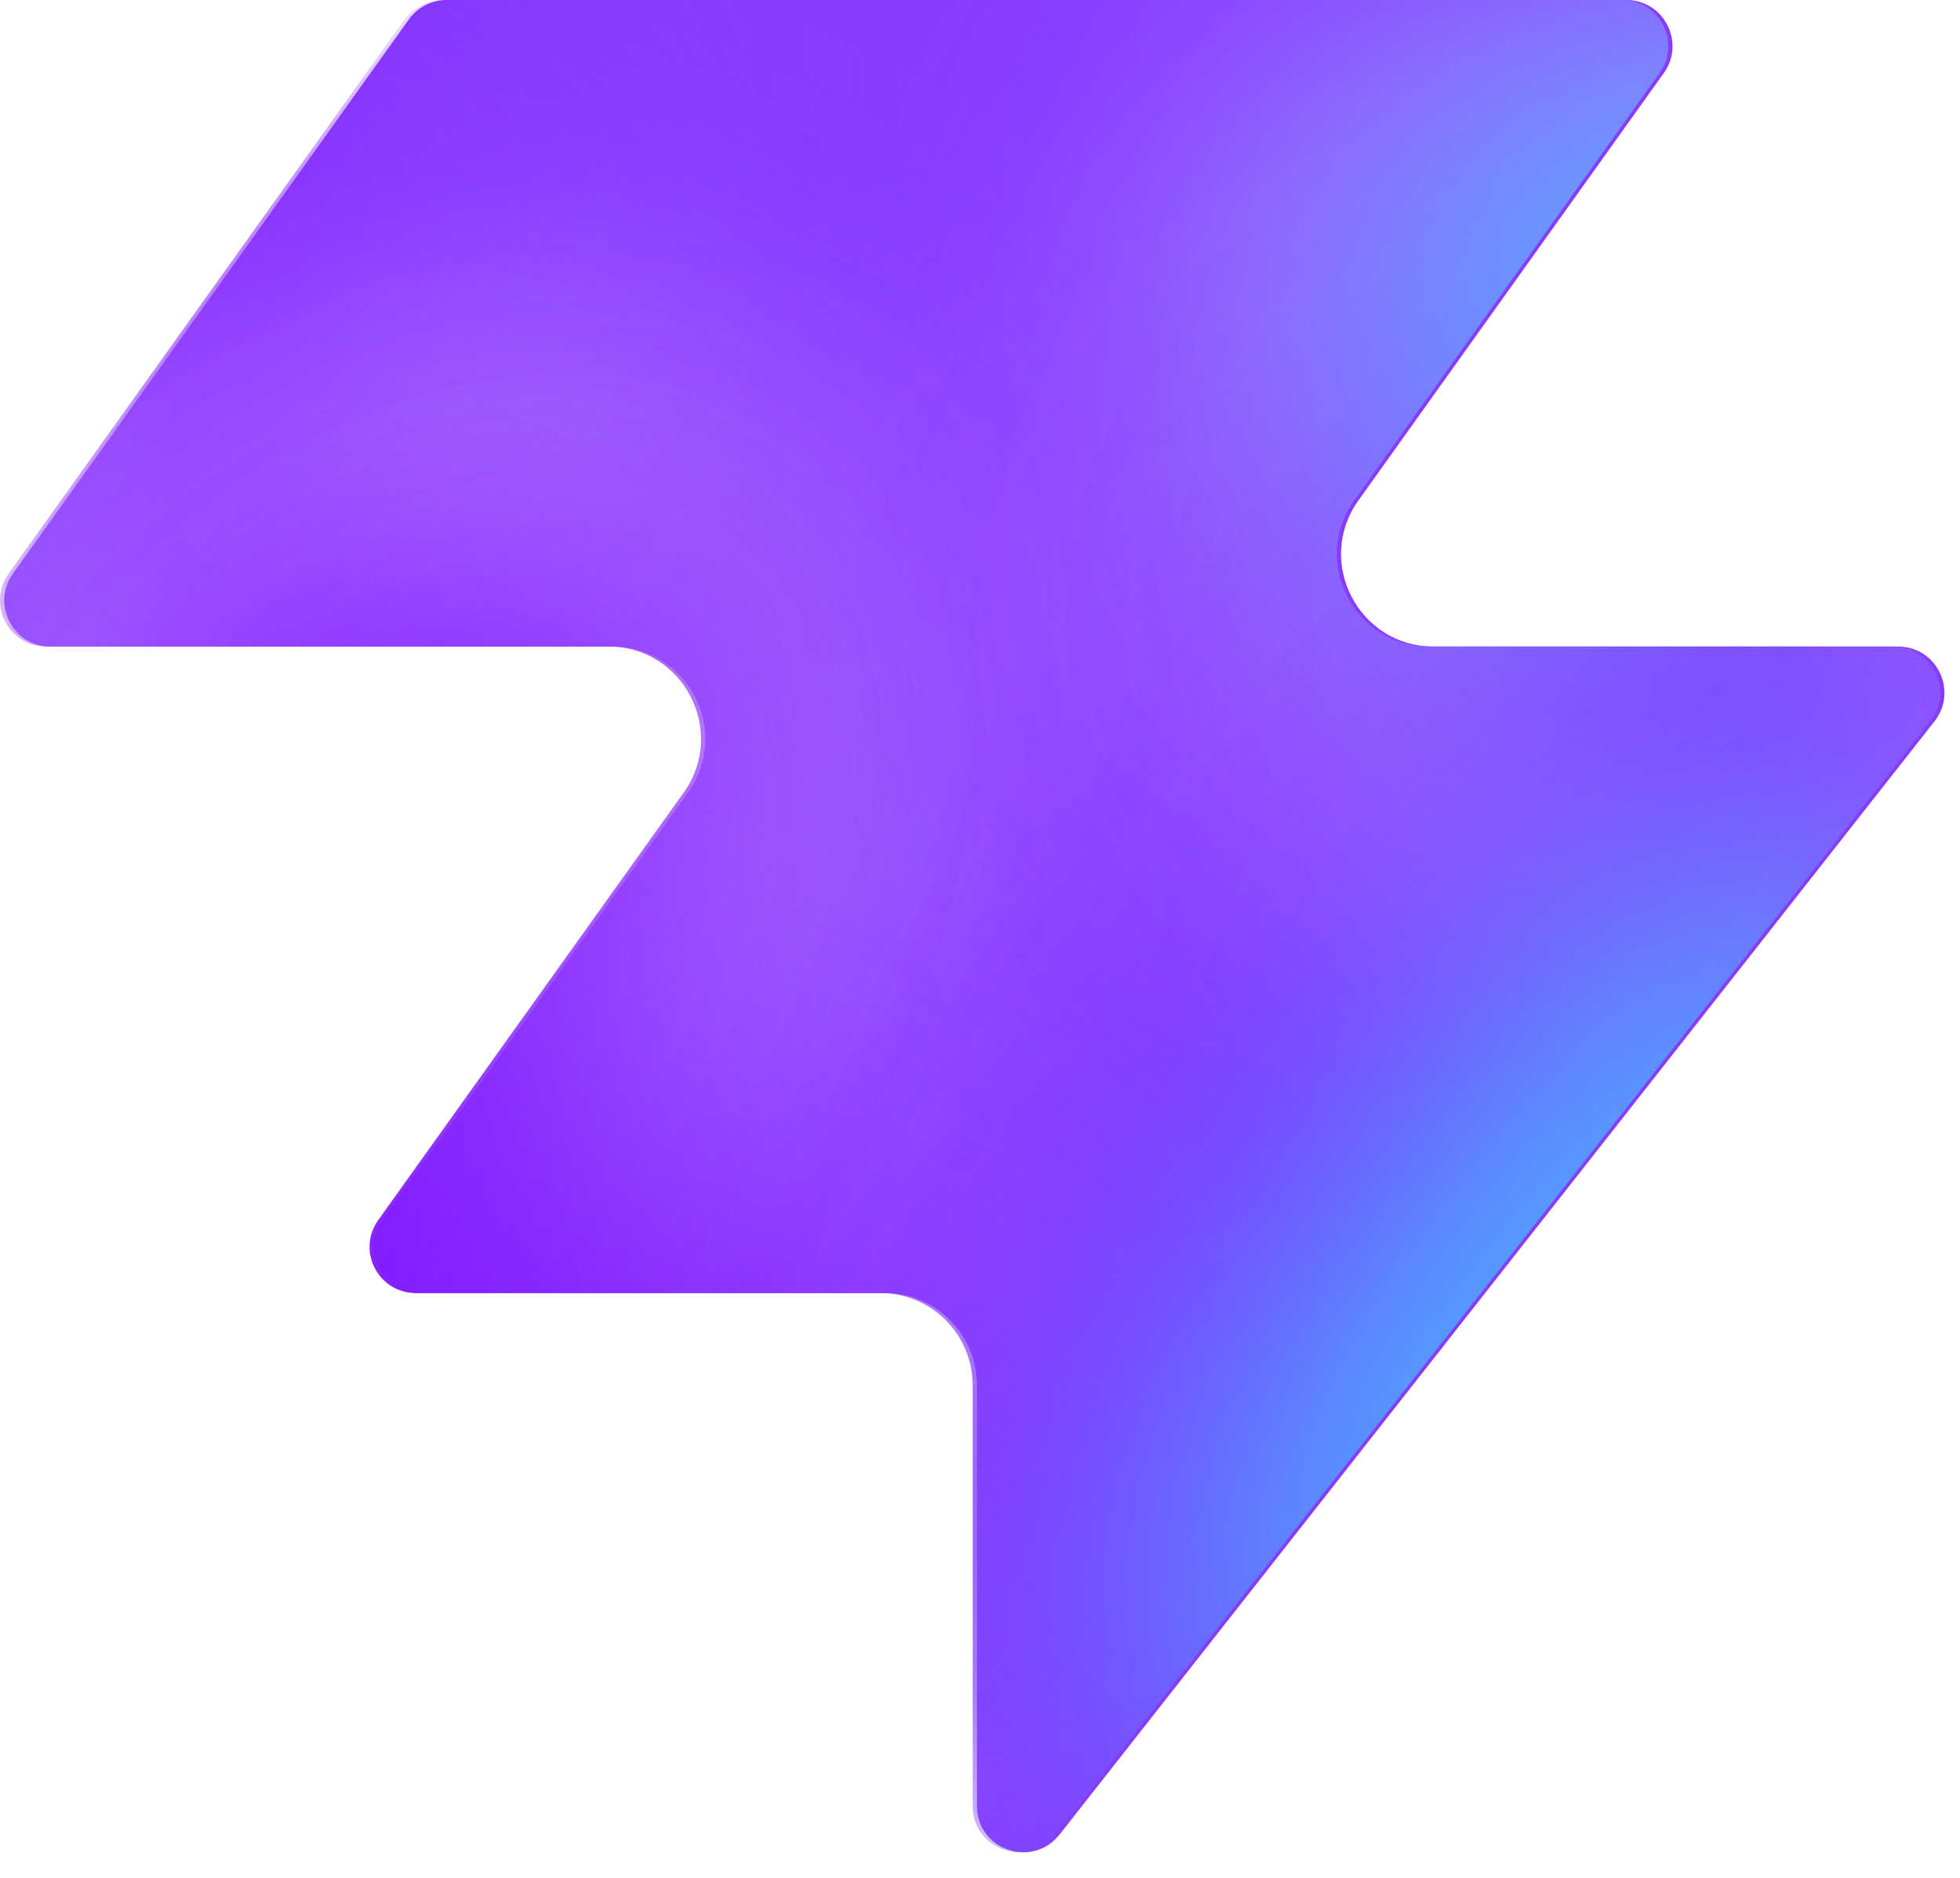
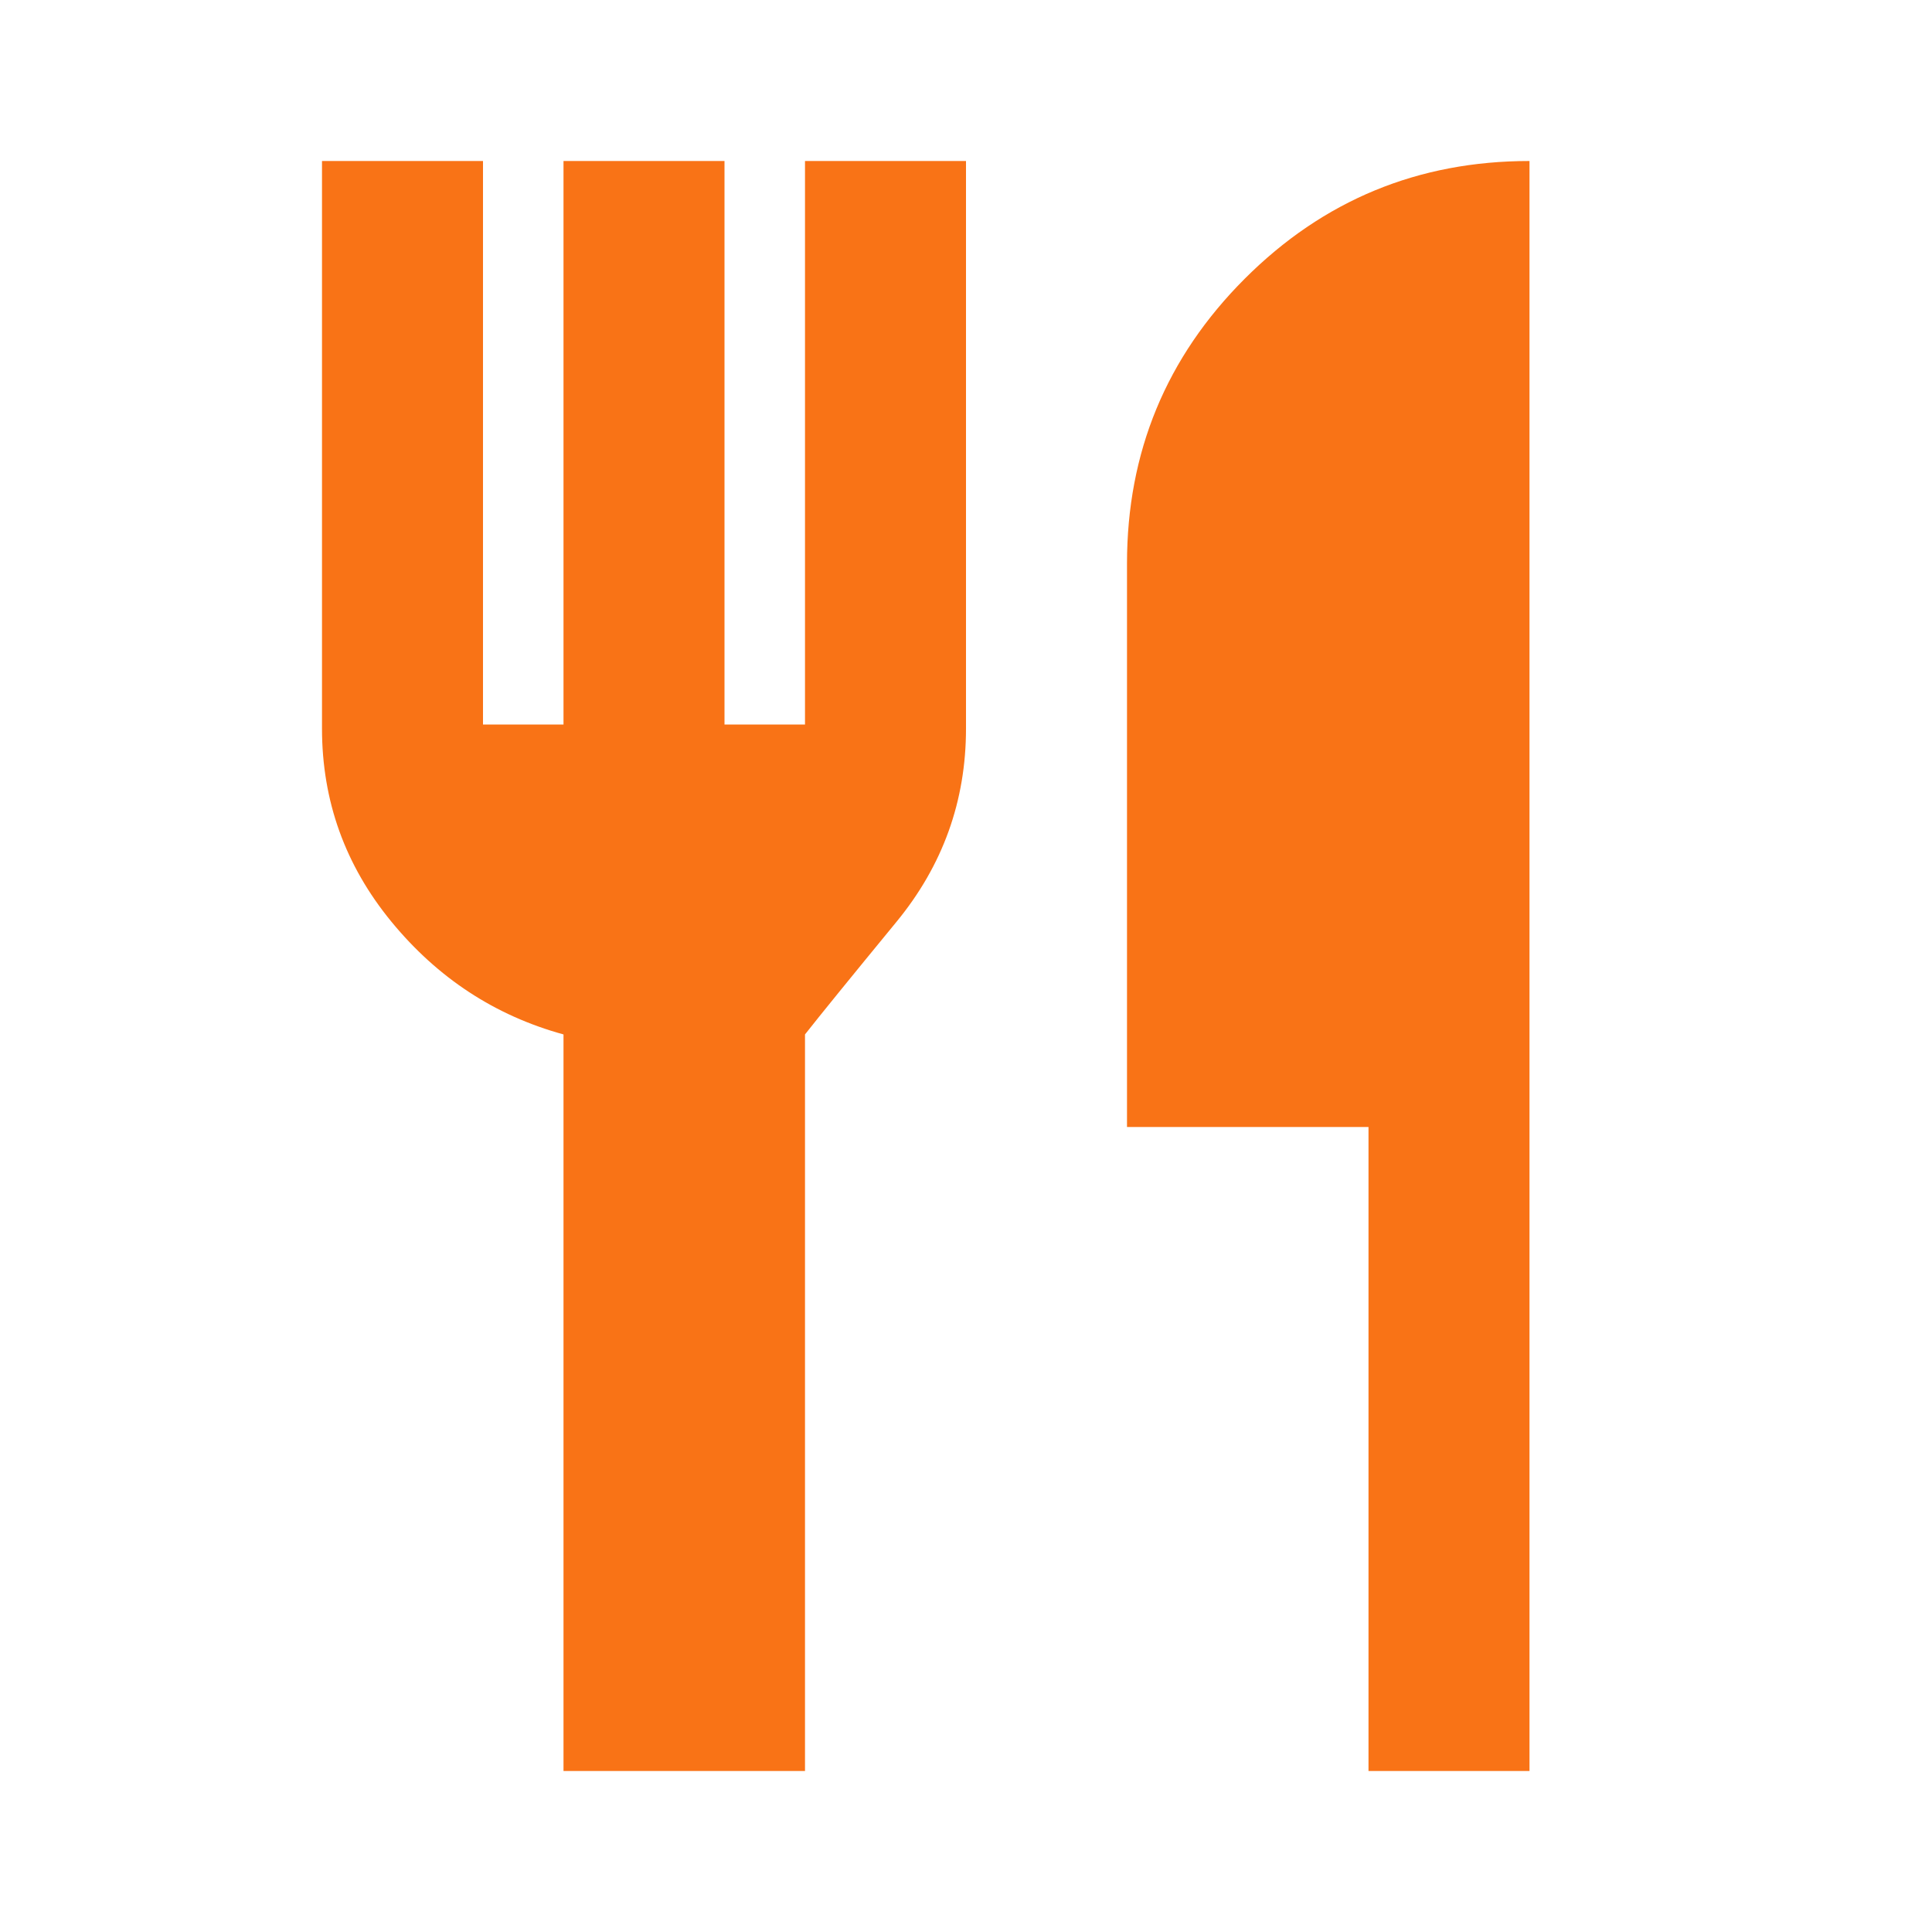
- <svg xmlns="http://www.w3.org/2000/svg" width="48" height="46" fill="none" viewBox="0 0 48 46">
-   <path fill="#863bff" d="M25.946 44.938c-.664.845-2.021.375-2.021-.698V33.937a2.26 2.26 0 0 0-2.262-2.262H10.287c-.92 0-1.456-1.04-.92-1.788l7.48-10.471c1.07-1.497 0-3.578-1.842-3.578H1.237c-.92 0-1.456-1.04-.92-1.788L10.013.474c.214-.297.556-.474.92-.474h28.894c.92 0 1.456 1.04.92 1.788l-7.48 10.471c-1.07 1.498 0 3.579 1.842 3.579h11.377c.943 0 1.473 1.088.89 1.83L25.947 44.94z" style="fill:#863bff;fill:color(display-p3 .525 .23 1);fill-opacity:1" />
-   <mask id="a" width="48" height="46" x="0" y="0" maskUnits="userSpaceOnUse" style="mask-type:alpha">
-     <path fill="#000" d="M25.842 44.938c-.664.844-2.021.375-2.021-.698V33.937a2.26 2.26 0 0 0-2.262-2.262H10.183c-.92 0-1.456-1.04-.92-1.788l7.48-10.471c1.07-1.498 0-3.579-1.842-3.579H1.133c-.92 0-1.456-1.04-.92-1.787L9.91.473c.214-.297.556-.474.92-.474h28.894c.92 0 1.456 1.04.92 1.788l-7.48 10.471c-1.07 1.498 0 3.578 1.842 3.578h11.377c.943 0 1.473 1.088.89 1.832L25.843 44.94z" style="fill:#000;fill-opacity:1" />
-   </mask>
-   <g mask="url(#a)">
-     <g filter="url(#b)">
-       <ellipse cx="5.508" cy="14.704" fill="#ede6ff" rx="5.508" ry="14.704" style="fill:#ede6ff;fill:color(display-p3 .927 .903 1);fill-opacity:1" transform="matrix(.00324 1 1 -.00324 -4.47 31.516)" />
-     </g>
-     <g filter="url(#c)">
-       <ellipse cx="10.399" cy="29.851" fill="#ede6ff" rx="10.399" ry="29.851" style="fill:#ede6ff;fill:color(display-p3 .927 .903 1);fill-opacity:1" transform="matrix(.00324 1 1 -.00324 -39.328 7.883)" />
-     </g>
-     <g filter="url(#d)">
-       <ellipse cx="5.508" cy="30.487" fill="#7e14ff" rx="5.508" ry="30.487" style="fill:#7e14ff;fill:color(display-p3 .492 .077 1);fill-opacity:1" transform="rotate(89.814 -25.913 -14.639)scale(1 -1)" />
-     </g>
-     <g filter="url(#e)">
-       <ellipse cx="5.508" cy="30.599" fill="#7e14ff" rx="5.508" ry="30.599" style="fill:#7e14ff;fill:color(display-p3 .492 .077 1);fill-opacity:1" transform="rotate(89.814 -32.644 -3.334)scale(1 -1)" />
-     </g>
-     <g filter="url(#f)">
-       <ellipse cx="5.508" cy="30.599" fill="#7e14ff" rx="5.508" ry="30.599" style="fill:#7e14ff;fill:color(display-p3 .492 .077 1);fill-opacity:1" transform="matrix(.00324 1 1 -.00324 -34.34 30.47)" />
-     </g>
-     <g filter="url(#g)">
-       <ellipse cx="14.072" cy="22.078" fill="#ede6ff" rx="14.072" ry="22.078" style="fill:#ede6ff;fill:color(display-p3 .927 .903 1);fill-opacity:1" transform="rotate(93.35 24.506 48.493)scale(-1 1)" />
-     </g>
-     <g filter="url(#h)">
-       <ellipse cx="3.47" cy="21.501" fill="#7e14ff" rx="3.47" ry="21.501" style="fill:#7e14ff;fill:color(display-p3 .492 .077 1);fill-opacity:1" transform="rotate(89.009 28.708 47.59)scale(-1 1)" />
-     </g>
-     <g filter="url(#i)">
-       <ellipse cx="3.47" cy="21.501" fill="#7e14ff" rx="3.47" ry="21.501" style="fill:#7e14ff;fill:color(display-p3 .492 .077 1);fill-opacity:1" transform="rotate(89.009 28.708 47.59)scale(-1 1)" />
-     </g>
-     <g filter="url(#j)">
-       <ellipse cx=".387" cy="8.972" fill="#7e14ff" rx="4.407" ry="29.108" style="fill:#7e14ff;fill:color(display-p3 .492 .077 1);fill-opacity:1" transform="rotate(39.51 .387 8.972)" />
-     </g>
-     <g filter="url(#k)">
-       <ellipse cx="47.523" cy="-6.092" fill="#7e14ff" rx="4.407" ry="29.108" style="fill:#7e14ff;fill:color(display-p3 .492 .077 1);fill-opacity:1" transform="rotate(37.892 47.523 -6.092)" />
-     </g>
-     <g filter="url(#l)">
-       <ellipse cx="41.412" cy="6.333" fill="#47bfff" rx="5.971" ry="9.665" style="fill:#47bfff;fill:color(display-p3 .28 .748 1);fill-opacity:1" transform="rotate(37.892 41.412 6.333)" />
-     </g>
-     <g filter="url(#m)">
-       <ellipse cx="-1.879" cy="38.332" fill="#7e14ff" rx="4.407" ry="29.108" style="fill:#7e14ff;fill:color(display-p3 .492 .077 1);fill-opacity:1" transform="rotate(37.892 -1.88 38.332)" />
-     </g>
-     <g filter="url(#n)">
-       <ellipse cx="-1.879" cy="38.332" fill="#7e14ff" rx="4.407" ry="29.108" style="fill:#7e14ff;fill:color(display-p3 .492 .077 1);fill-opacity:1" transform="rotate(37.892 -1.88 38.332)" />
-     </g>
-     <g filter="url(#o)">
-       <ellipse cx="35.651" cy="29.907" fill="#7e14ff" rx="4.407" ry="29.108" style="fill:#7e14ff;fill:color(display-p3 .492 .077 1);fill-opacity:1" transform="rotate(37.892 35.651 29.907)" />
-     </g>
-     <g filter="url(#p)">
-       <ellipse cx="38.418" cy="32.4" fill="#47bfff" rx="5.971" ry="15.297" style="fill:#47bfff;fill:color(display-p3 .28 .748 1);fill-opacity:1" transform="rotate(37.892 38.418 32.4)" />
-     </g>
-   </g>
-   <defs>
-     <filter id="b" width="60.045" height="41.654" x="-19.77" y="16.149" color-interpolation-filters="sRGB" filterUnits="userSpaceOnUse">
-       <feFlood flood-opacity="0" result="BackgroundImageFix" />
-       <feBlend in="SourceGraphic" in2="BackgroundImageFix" result="shape" />
-       <feGaussianBlur result="effect1_foregroundBlur_2002_17158" stdDeviation="7.659" />
-     </filter>
-     <filter id="c" width="90.34" height="51.437" x="-54.613" y="-7.533" color-interpolation-filters="sRGB" filterUnits="userSpaceOnUse">
-       <feFlood flood-opacity="0" result="BackgroundImageFix" />
-       <feBlend in="SourceGraphic" in2="BackgroundImageFix" result="shape" />
-       <feGaussianBlur result="effect1_foregroundBlur_2002_17158" stdDeviation="7.659" />
-     </filter>
-     <filter id="d" width="79.355" height="29.4" x="-49.64" y="2.03" color-interpolation-filters="sRGB" filterUnits="userSpaceOnUse">
-       <feFlood flood-opacity="0" result="BackgroundImageFix" />
-       <feBlend in="SourceGraphic" in2="BackgroundImageFix" result="shape" />
-       <feGaussianBlur result="effect1_foregroundBlur_2002_17158" stdDeviation="4.596" />
-     </filter>
-     <filter id="e" width="79.579" height="29.4" x="-45.045" y="20.029" color-interpolation-filters="sRGB" filterUnits="userSpaceOnUse">
-       <feFlood flood-opacity="0" result="BackgroundImageFix" />
-       <feBlend in="SourceGraphic" in2="BackgroundImageFix" result="shape" />
-       <feGaussianBlur result="effect1_foregroundBlur_2002_17158" stdDeviation="4.596" />
-     </filter>
-     <filter id="f" width="79.579" height="29.4" x="-43.513" y="21.178" color-interpolation-filters="sRGB" filterUnits="userSpaceOnUse">
-       <feFlood flood-opacity="0" result="BackgroundImageFix" />
-       <feBlend in="SourceGraphic" in2="BackgroundImageFix" result="shape" />
-       <feGaussianBlur result="effect1_foregroundBlur_2002_17158" stdDeviation="4.596" />
-     </filter>
-     <filter id="g" width="74.749" height="58.852" x="15.756" y="-17.901" color-interpolation-filters="sRGB" filterUnits="userSpaceOnUse">
-       <feFlood flood-opacity="0" result="BackgroundImageFix" />
-       <feBlend in="SourceGraphic" in2="BackgroundImageFix" result="shape" />
-       <feGaussianBlur result="effect1_foregroundBlur_2002_17158" stdDeviation="7.659" />
-     </filter>
-     <filter id="h" width="61.377" height="25.362" x="23.548" y="2.284" color-interpolation-filters="sRGB" filterUnits="userSpaceOnUse">
-       <feFlood flood-opacity="0" result="BackgroundImageFix" />
-       <feBlend in="SourceGraphic" in2="BackgroundImageFix" result="shape" />
-       <feGaussianBlur result="effect1_foregroundBlur_2002_17158" stdDeviation="4.596" />
-     </filter>
-     <filter id="i" width="61.377" height="25.362" x="23.548" y="2.284" color-interpolation-filters="sRGB" filterUnits="userSpaceOnUse">
-       <feFlood flood-opacity="0" result="BackgroundImageFix" />
-       <feBlend in="SourceGraphic" in2="BackgroundImageFix" result="shape" />
-       <feGaussianBlur result="effect1_foregroundBlur_2002_17158" stdDeviation="4.596" />
-     </filter>
-     <filter id="j" width="56.045" height="63.649" x="-27.636" y="-22.853" color-interpolation-filters="sRGB" filterUnits="userSpaceOnUse">
-       <feFlood flood-opacity="0" result="BackgroundImageFix" />
-       <feBlend in="SourceGraphic" in2="BackgroundImageFix" result="shape" />
-       <feGaussianBlur result="effect1_foregroundBlur_2002_17158" stdDeviation="4.596" />
-     </filter>
-     <filter id="k" width="54.814" height="64.646" x="20.116" y="-38.415" color-interpolation-filters="sRGB" filterUnits="userSpaceOnUse">
-       <feFlood flood-opacity="0" result="BackgroundImageFix" />
-       <feBlend in="SourceGraphic" in2="BackgroundImageFix" result="shape" />
-       <feGaussianBlur result="effect1_foregroundBlur_2002_17158" stdDeviation="4.596" />
-     </filter>
-     <filter id="l" width="33.541" height="35.313" x="24.641" y="-11.323" color-interpolation-filters="sRGB" filterUnits="userSpaceOnUse">
-       <feFlood flood-opacity="0" result="BackgroundImageFix" />
-       <feBlend in="SourceGraphic" in2="BackgroundImageFix" result="shape" />
-       <feGaussianBlur result="effect1_foregroundBlur_2002_17158" stdDeviation="4.596" />
-     </filter>
-     <filter id="m" width="54.814" height="64.646" x="-29.286" y="6.009" color-interpolation-filters="sRGB" filterUnits="userSpaceOnUse">
-       <feFlood flood-opacity="0" result="BackgroundImageFix" />
-       <feBlend in="SourceGraphic" in2="BackgroundImageFix" result="shape" />
-       <feGaussianBlur result="effect1_foregroundBlur_2002_17158" stdDeviation="4.596" />
-     </filter>
-     <filter id="n" width="54.814" height="64.646" x="-29.286" y="6.009" color-interpolation-filters="sRGB" filterUnits="userSpaceOnUse">
-       <feFlood flood-opacity="0" result="BackgroundImageFix" />
-       <feBlend in="SourceGraphic" in2="BackgroundImageFix" result="shape" />
-       <feGaussianBlur result="effect1_foregroundBlur_2002_17158" stdDeviation="4.596" />
-     </filter>
-     <filter id="o" width="54.814" height="64.646" x="8.244" y="-2.416" color-interpolation-filters="sRGB" filterUnits="userSpaceOnUse">
-       <feFlood flood-opacity="0" result="BackgroundImageFix" />
-       <feBlend in="SourceGraphic" in2="BackgroundImageFix" result="shape" />
-       <feGaussianBlur result="effect1_foregroundBlur_2002_17158" stdDeviation="4.596" />
-     </filter>
-     <filter id="p" width="39.409" height="43.623" x="18.713" y="10.588" color-interpolation-filters="sRGB" filterUnits="userSpaceOnUse">
-       <feFlood flood-opacity="0" result="BackgroundImageFix" />
-       <feBlend in="SourceGraphic" in2="BackgroundImageFix" result="shape" />
-       <feGaussianBlur result="effect1_foregroundBlur_2002_17158" stdDeviation="4.596" />
-     </filter>
-   </defs>
+ <svg xmlns="http://www.w3.org/2000/svg" viewBox="0 -960 960 960" fill="#f97316">
+   <path d="M280-80v-366q-51-14-85.5-56T160-598v-282h80v280h40v-280h80v280h40v-280h80v282q0 54-34.5 96T400-446v366h-120Zm400 0v-320H560v-280q0-83 58.5-141.5T760-880v800h-80Z" />
</svg>
